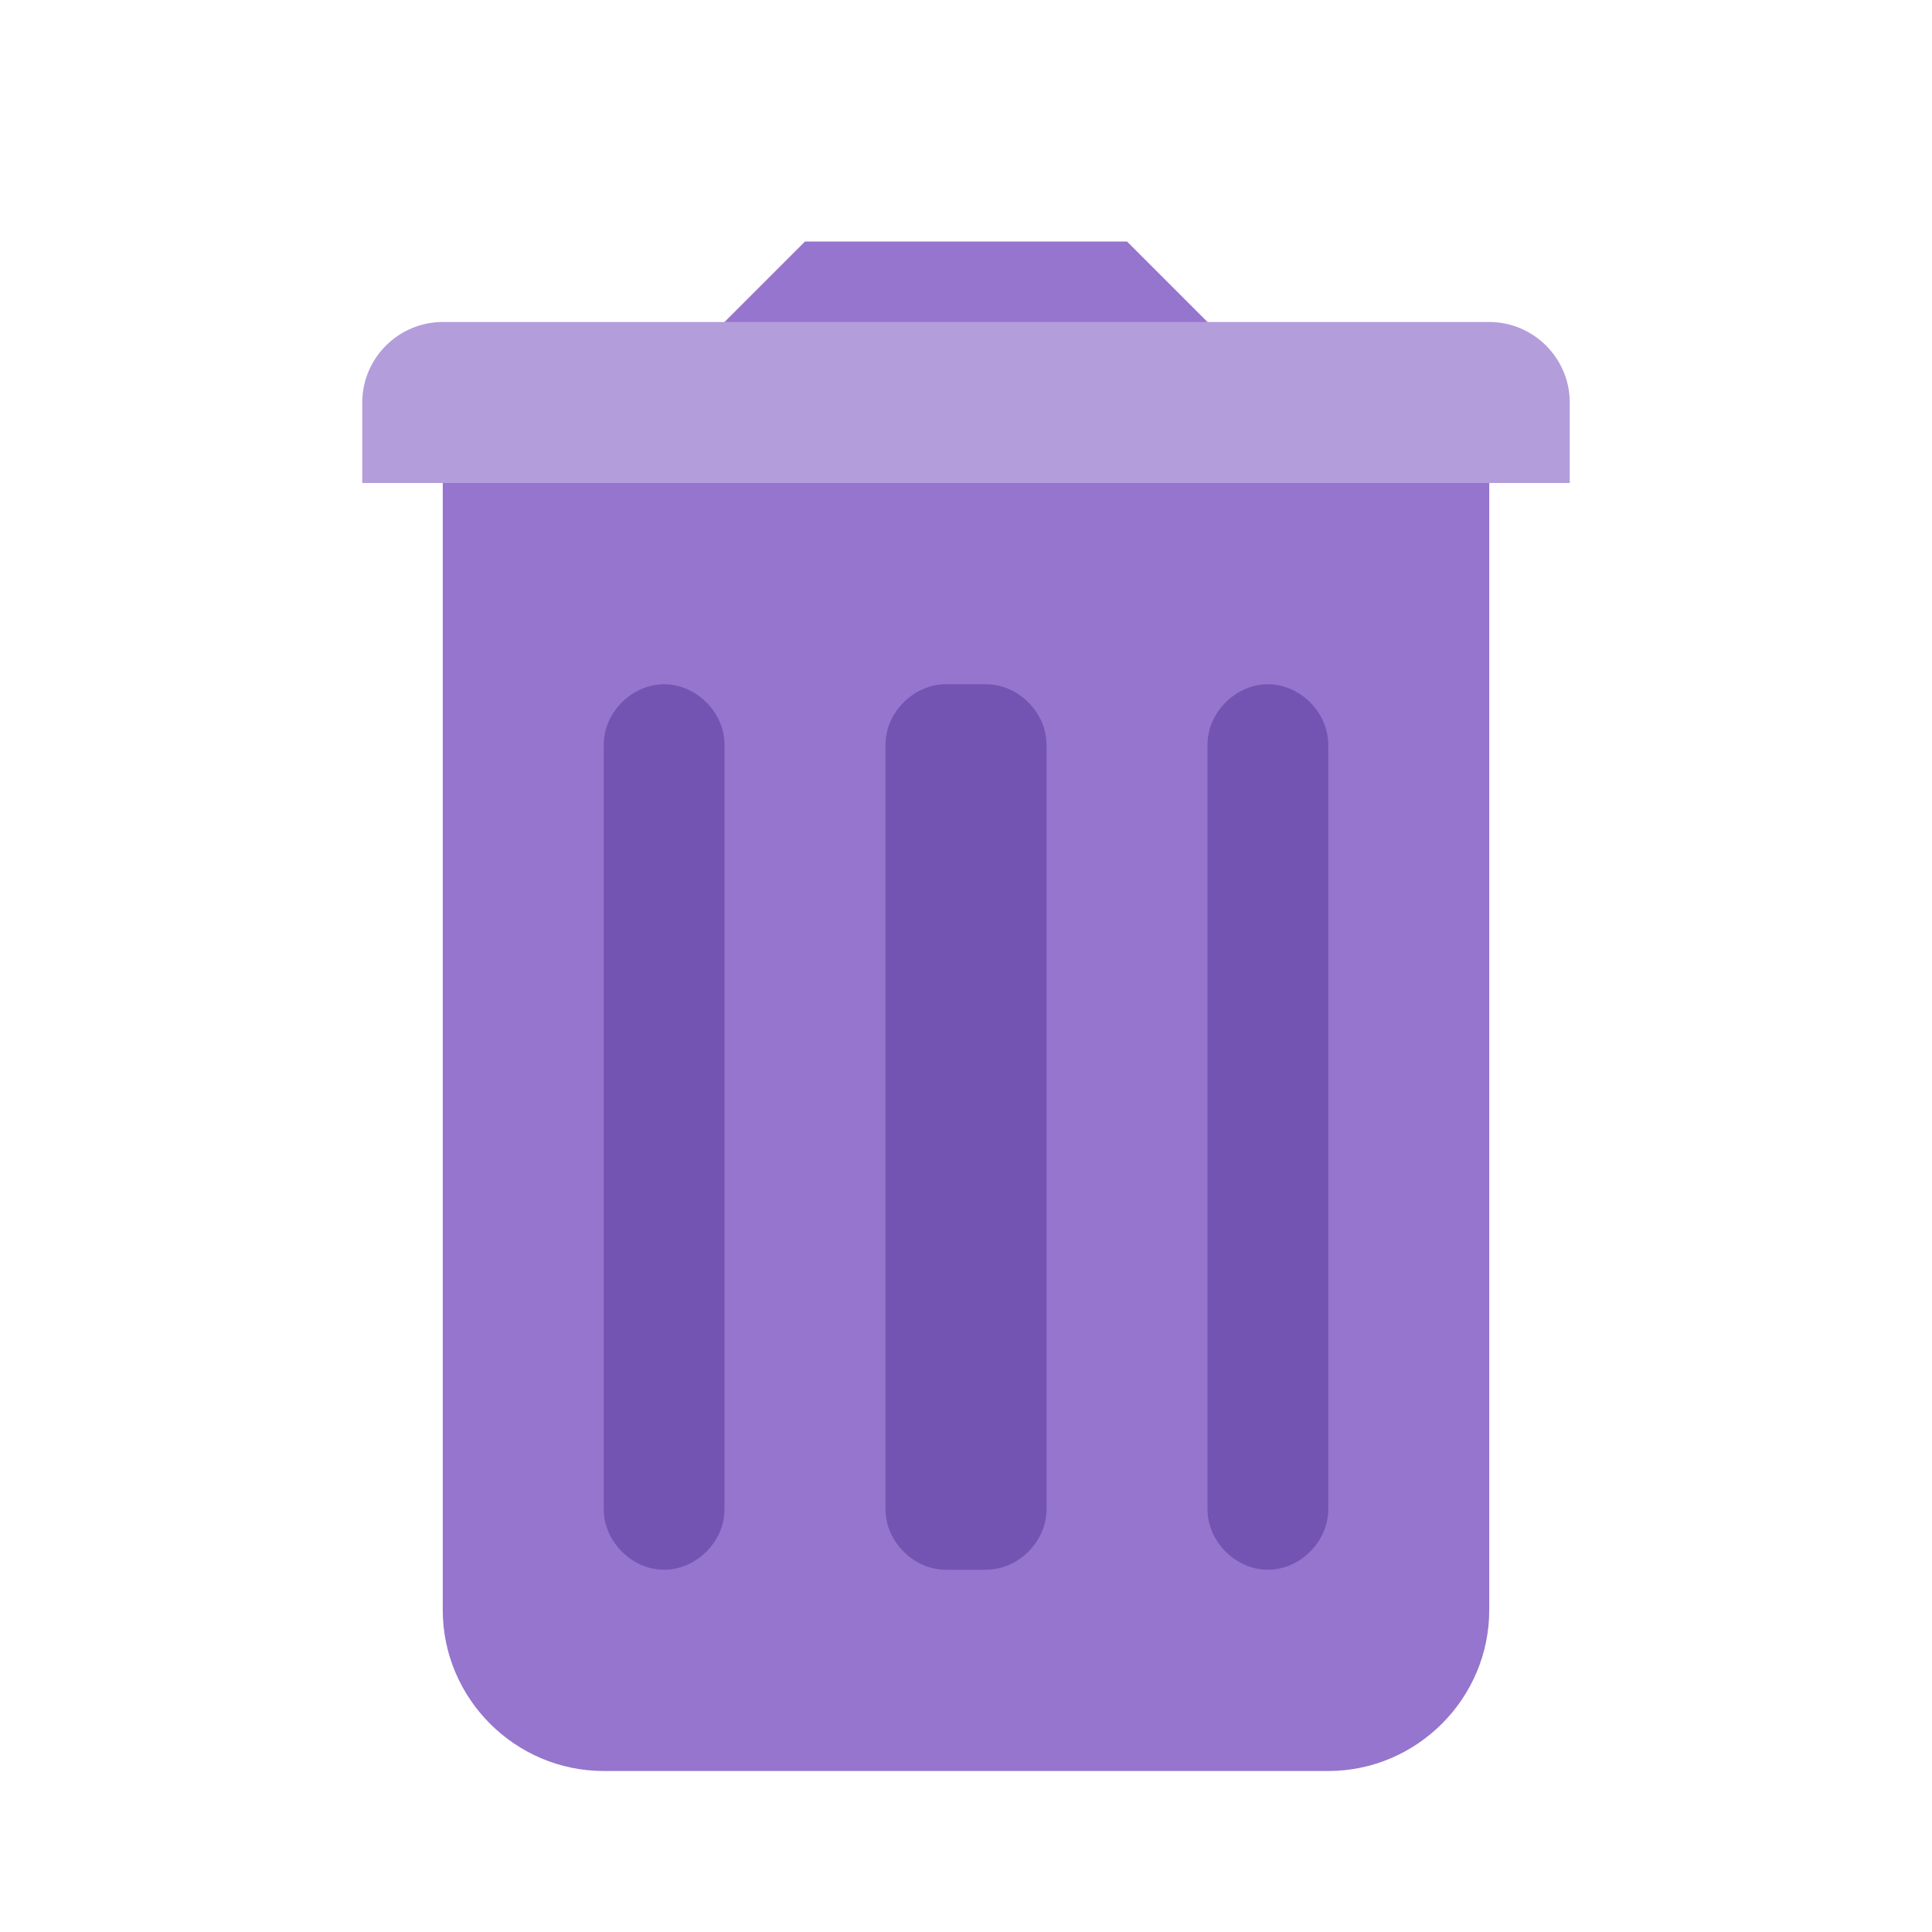
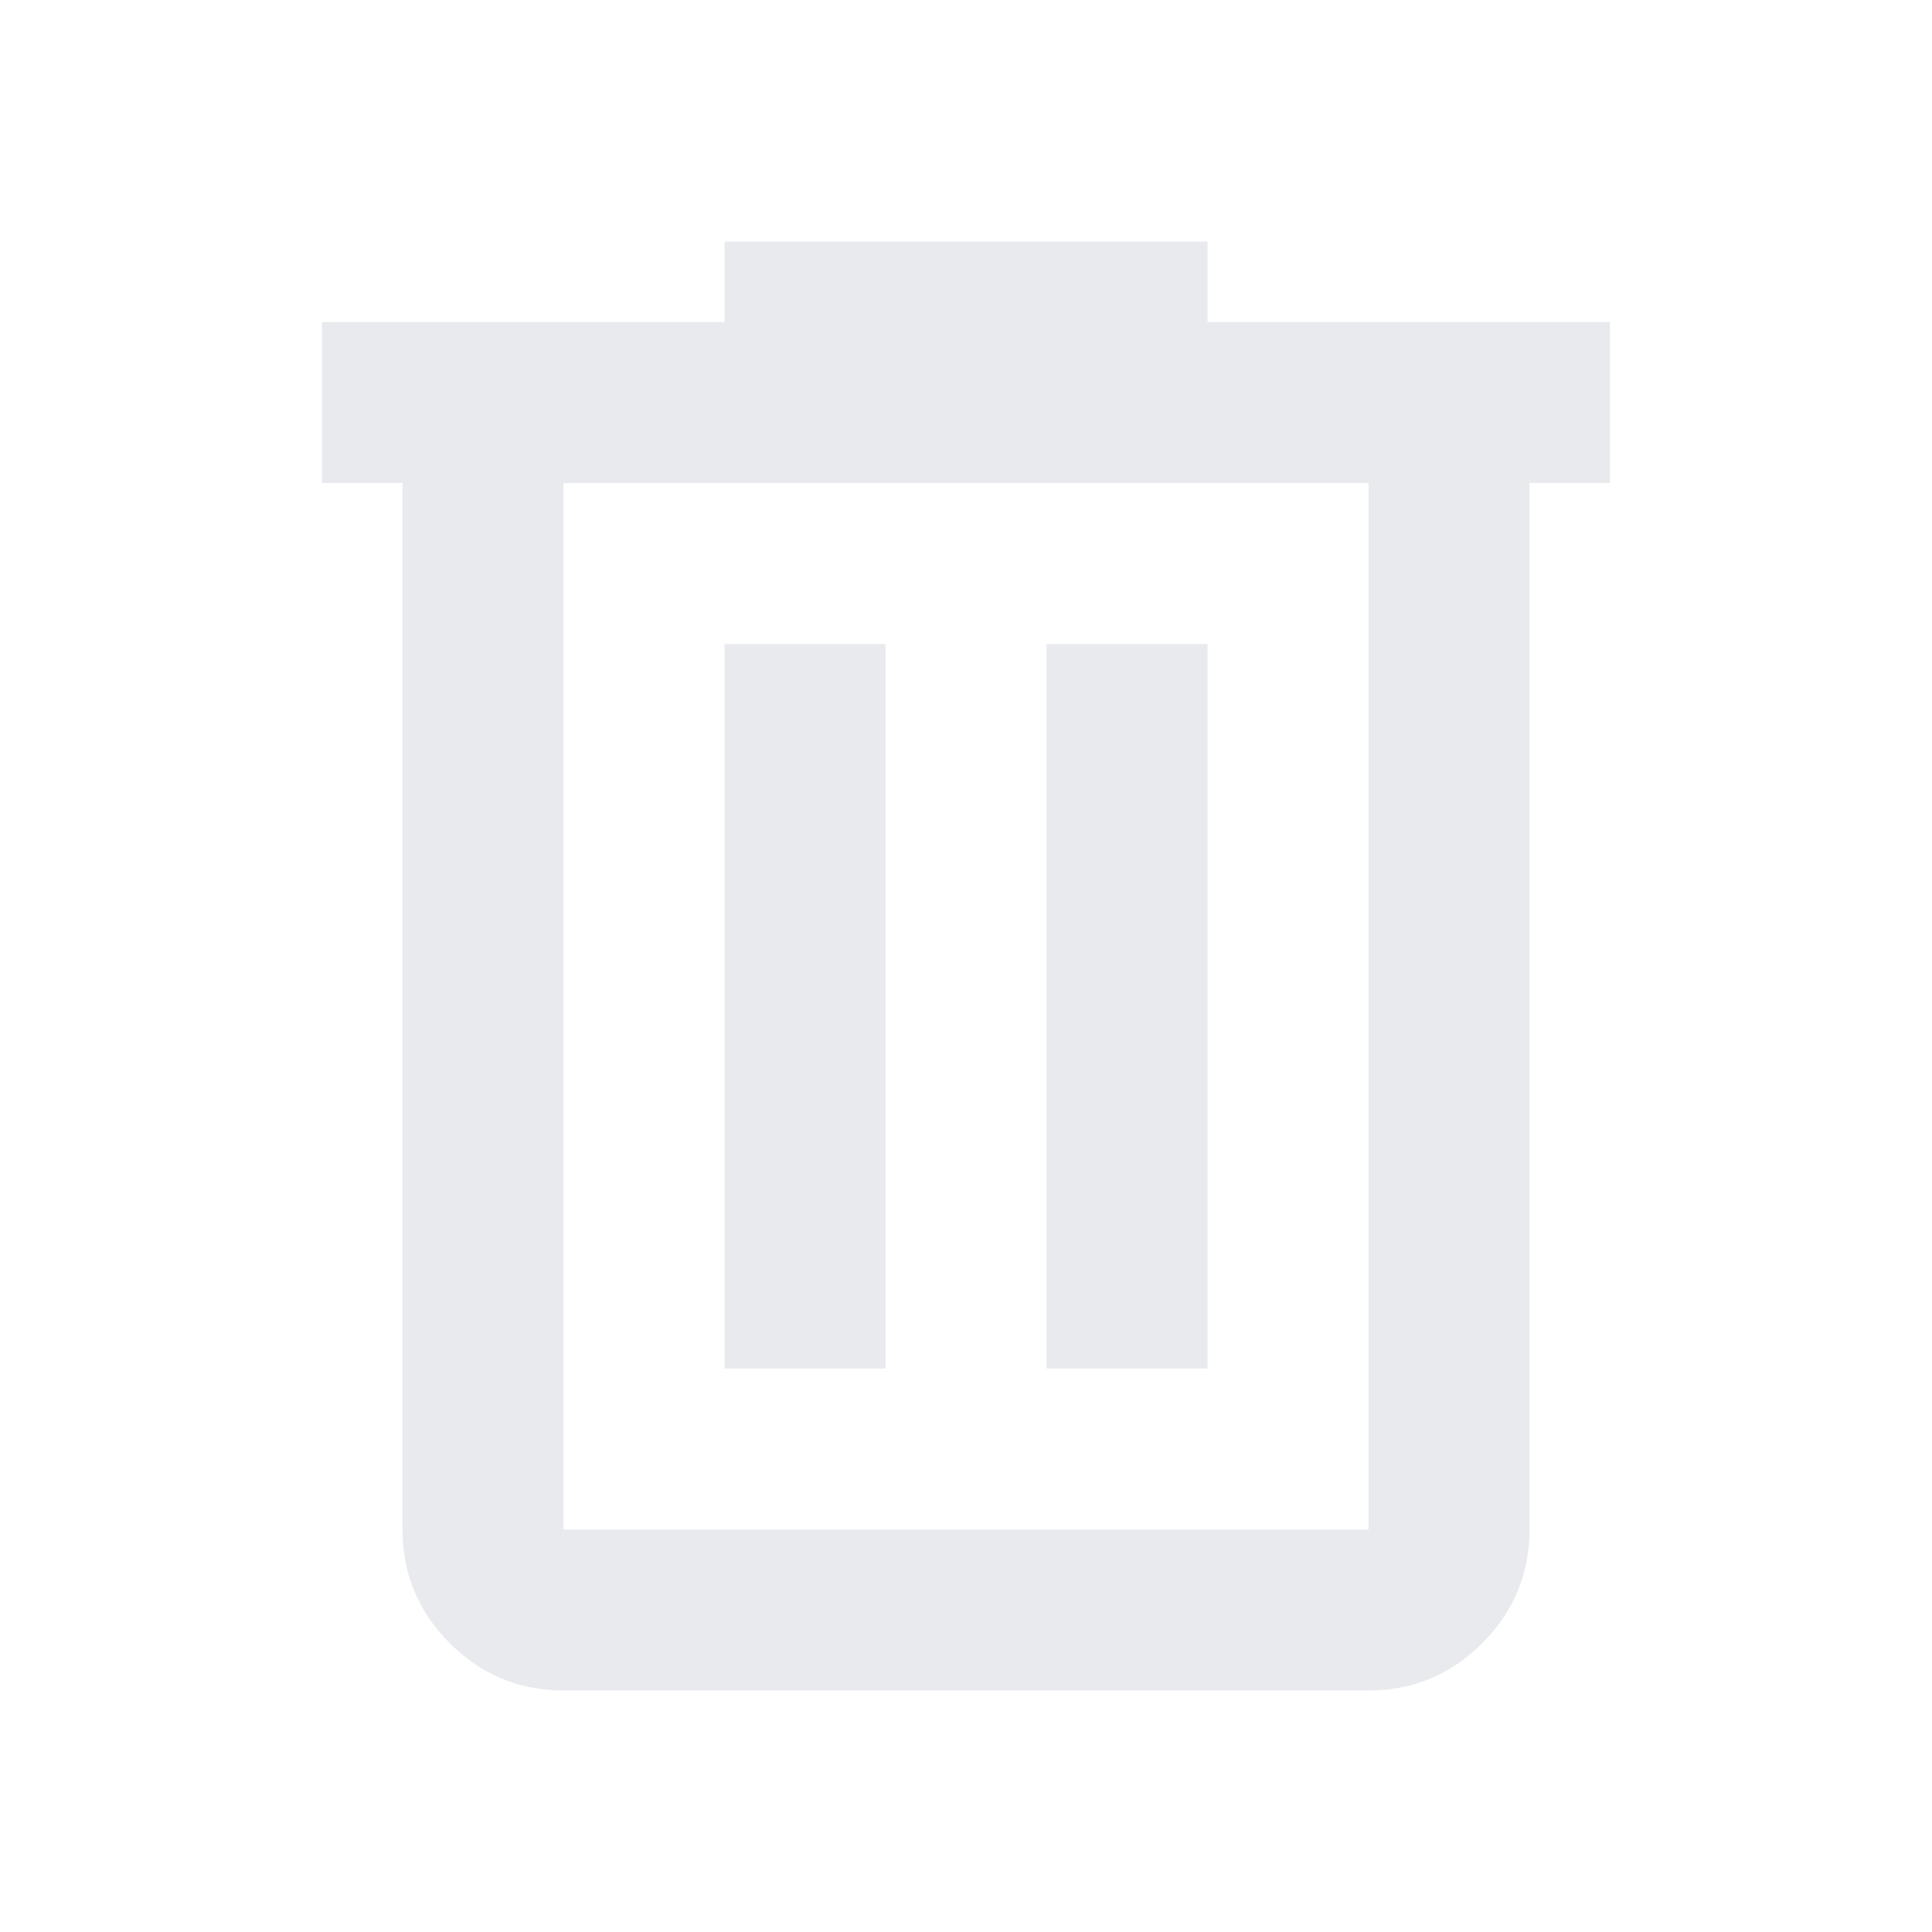
- <svg xmlns="http://www.w3.org/2000/svg" viewBox="0 0 48 48" width="48px" height="48px">
-   <path fill="#9575CD" d="M34,12l-6-6h-8l-6,6h-3v28c0,2.2,1.8,4,4,4h18c2.2,0,4-1.8,4-4V12H34z" />
-   <path fill="#7454B3" d="M24.5 39h-1c-.8 0-1.5-.7-1.5-1.5v-19c0-.8.7-1.5 1.5-1.5h1c.8 0 1.5.7 1.5 1.5v19C26 38.3 25.3 39 24.5 39zM31.5 39L31.5 39c-.8 0-1.5-.7-1.5-1.5v-19c0-.8.7-1.5 1.5-1.5l0 0c.8 0 1.5.7 1.5 1.5v19C33 38.3 32.3 39 31.5 39zM16.5 39L16.5 39c-.8 0-1.5-.7-1.5-1.5v-19c0-.8.7-1.5 1.5-1.5l0 0c.8 0 1.5.7 1.5 1.5v19C18 38.3 17.3 39 16.5 39z" />
-   <path fill="#B39DDB" d="M11,8h26c1.1,0,2,0.9,2,2v2H9v-2C9,8.9,9.9,8,11,8z" />
+ <svg xmlns="http://www.w3.org/2000/svg" height="24px" viewBox="0 -960 960 960" width="24px" fill="#e8eaed">
+   <path d="M280-120q-33 0-56.5-23.5T200-200v-520h-40v-80h200v-40h240v40h200v80h-40v520q0 33-23.5 56.5T680-120H280Zm400-600H280v520h400v-520ZM360-280h80v-360h-80v360Zm160 0h80v-360h-80v360ZM280-720v520-520Z" />
</svg>
